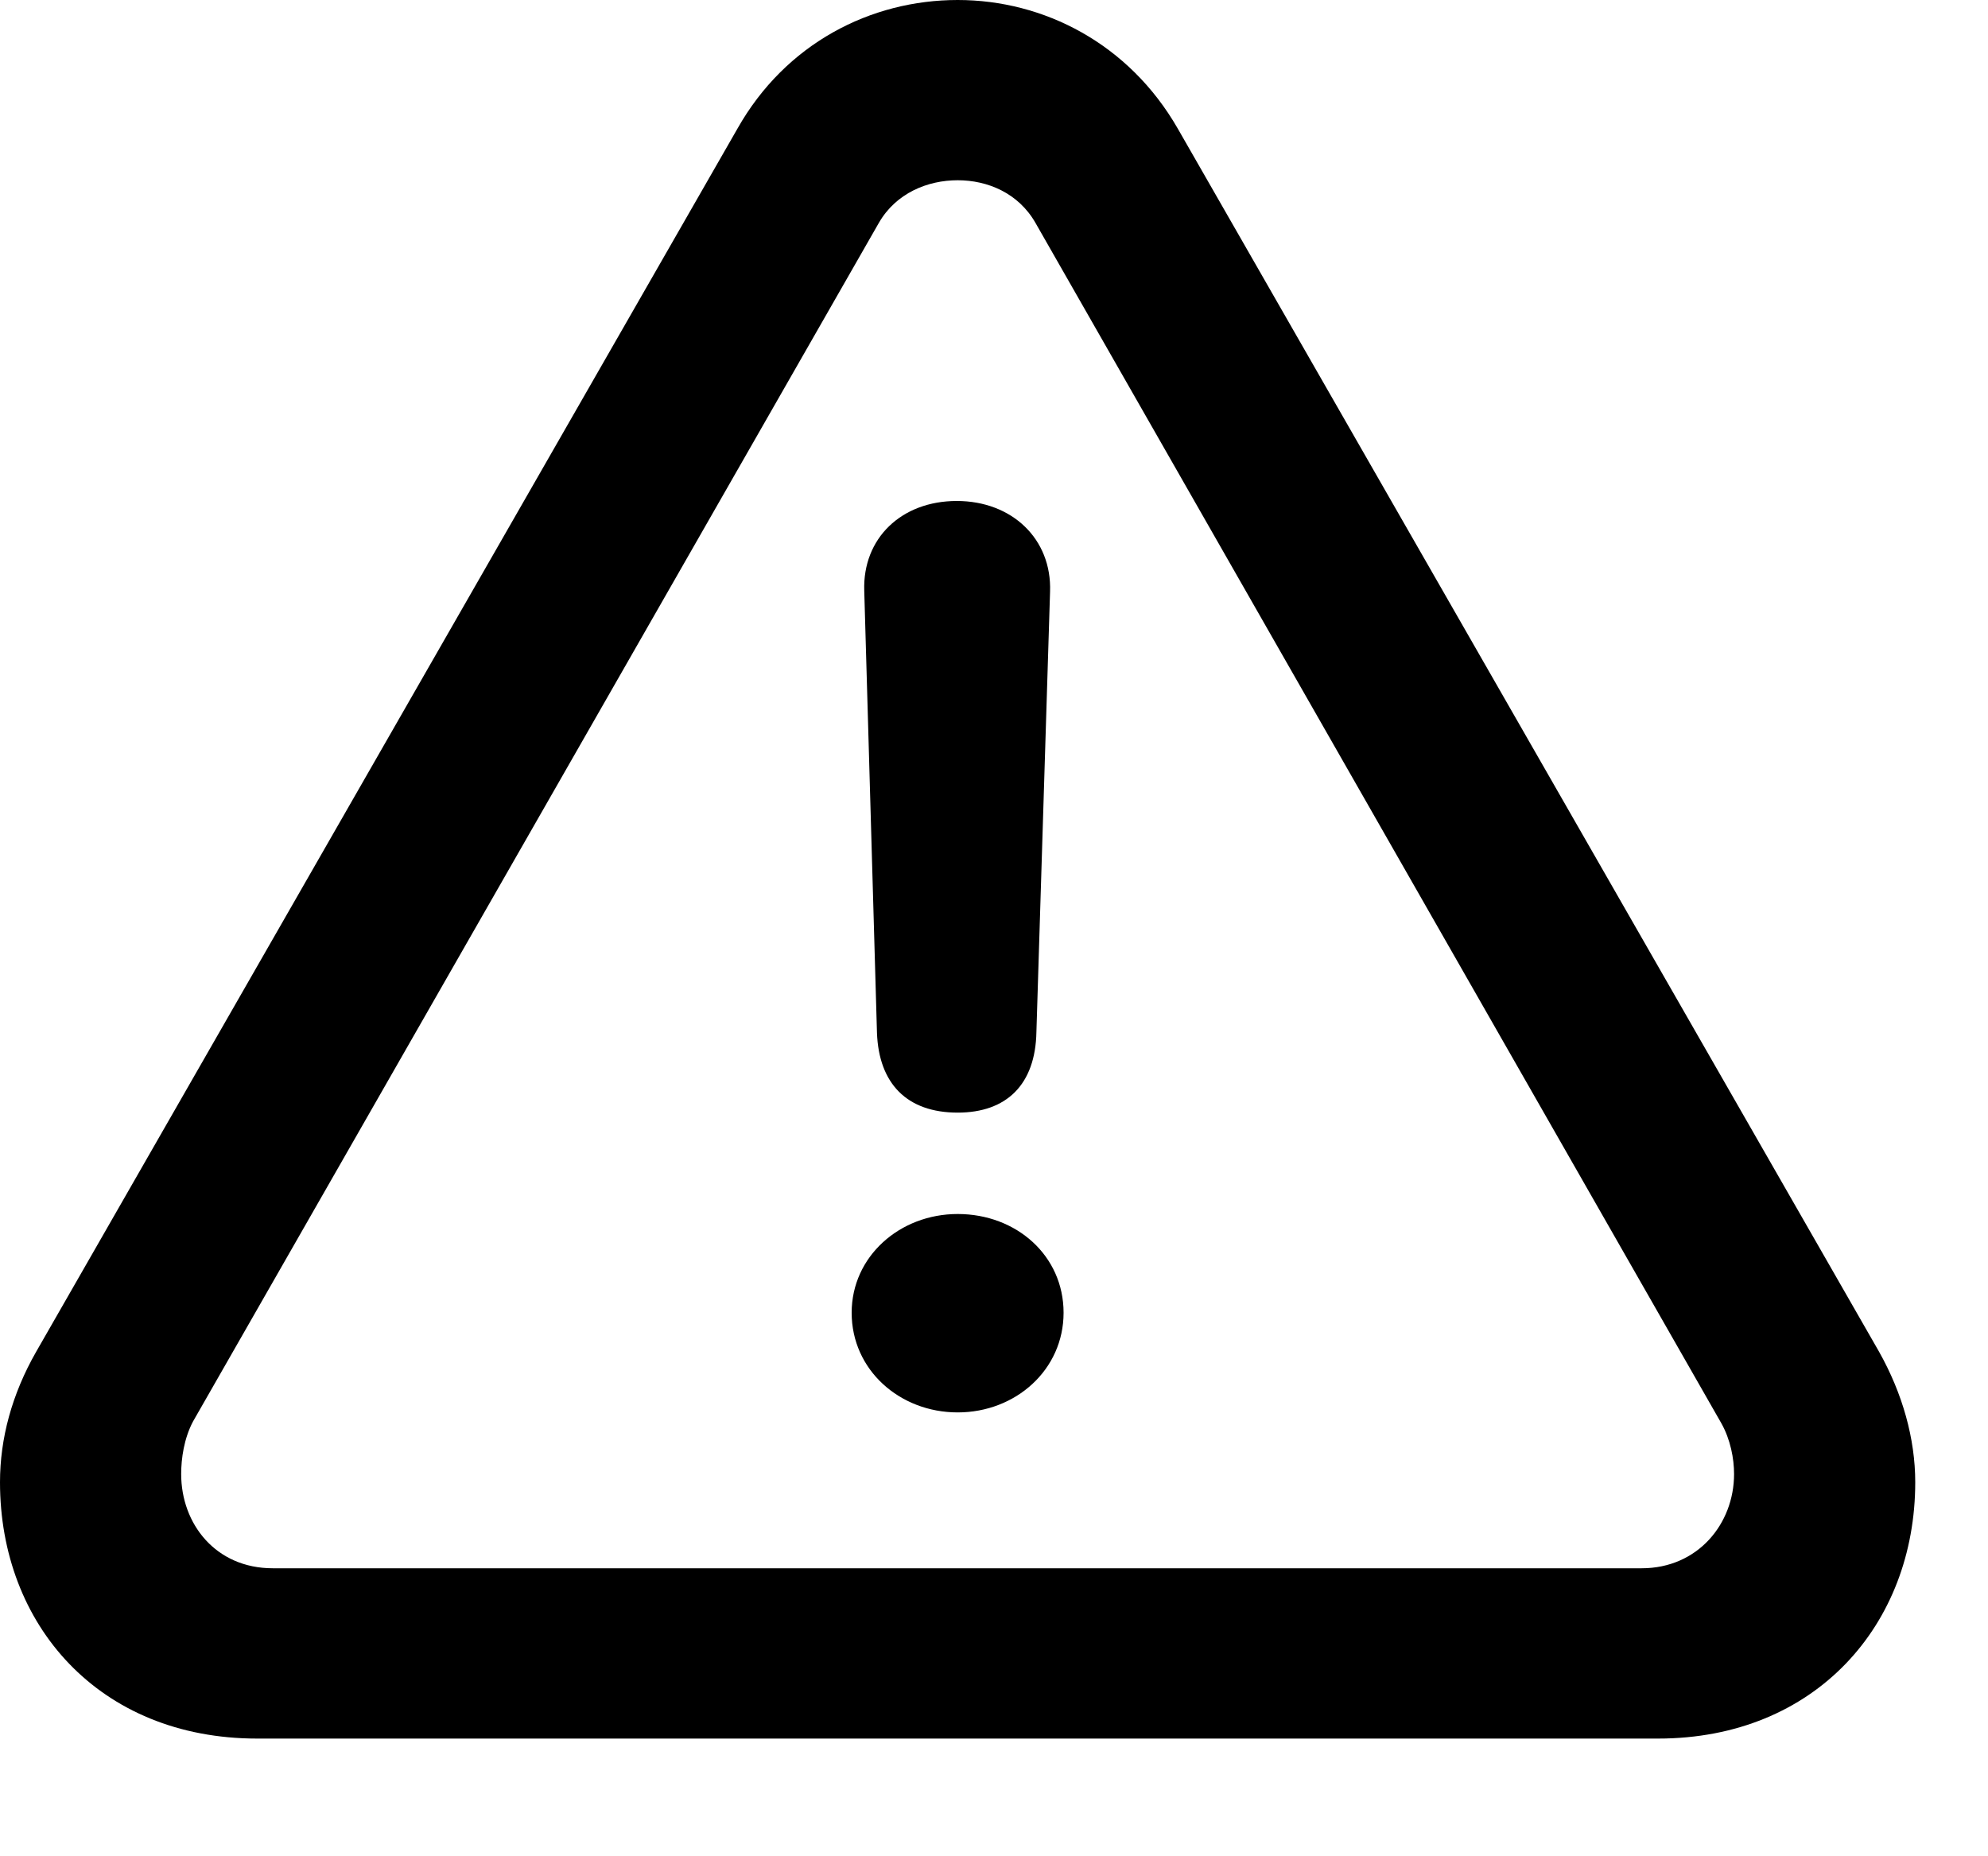
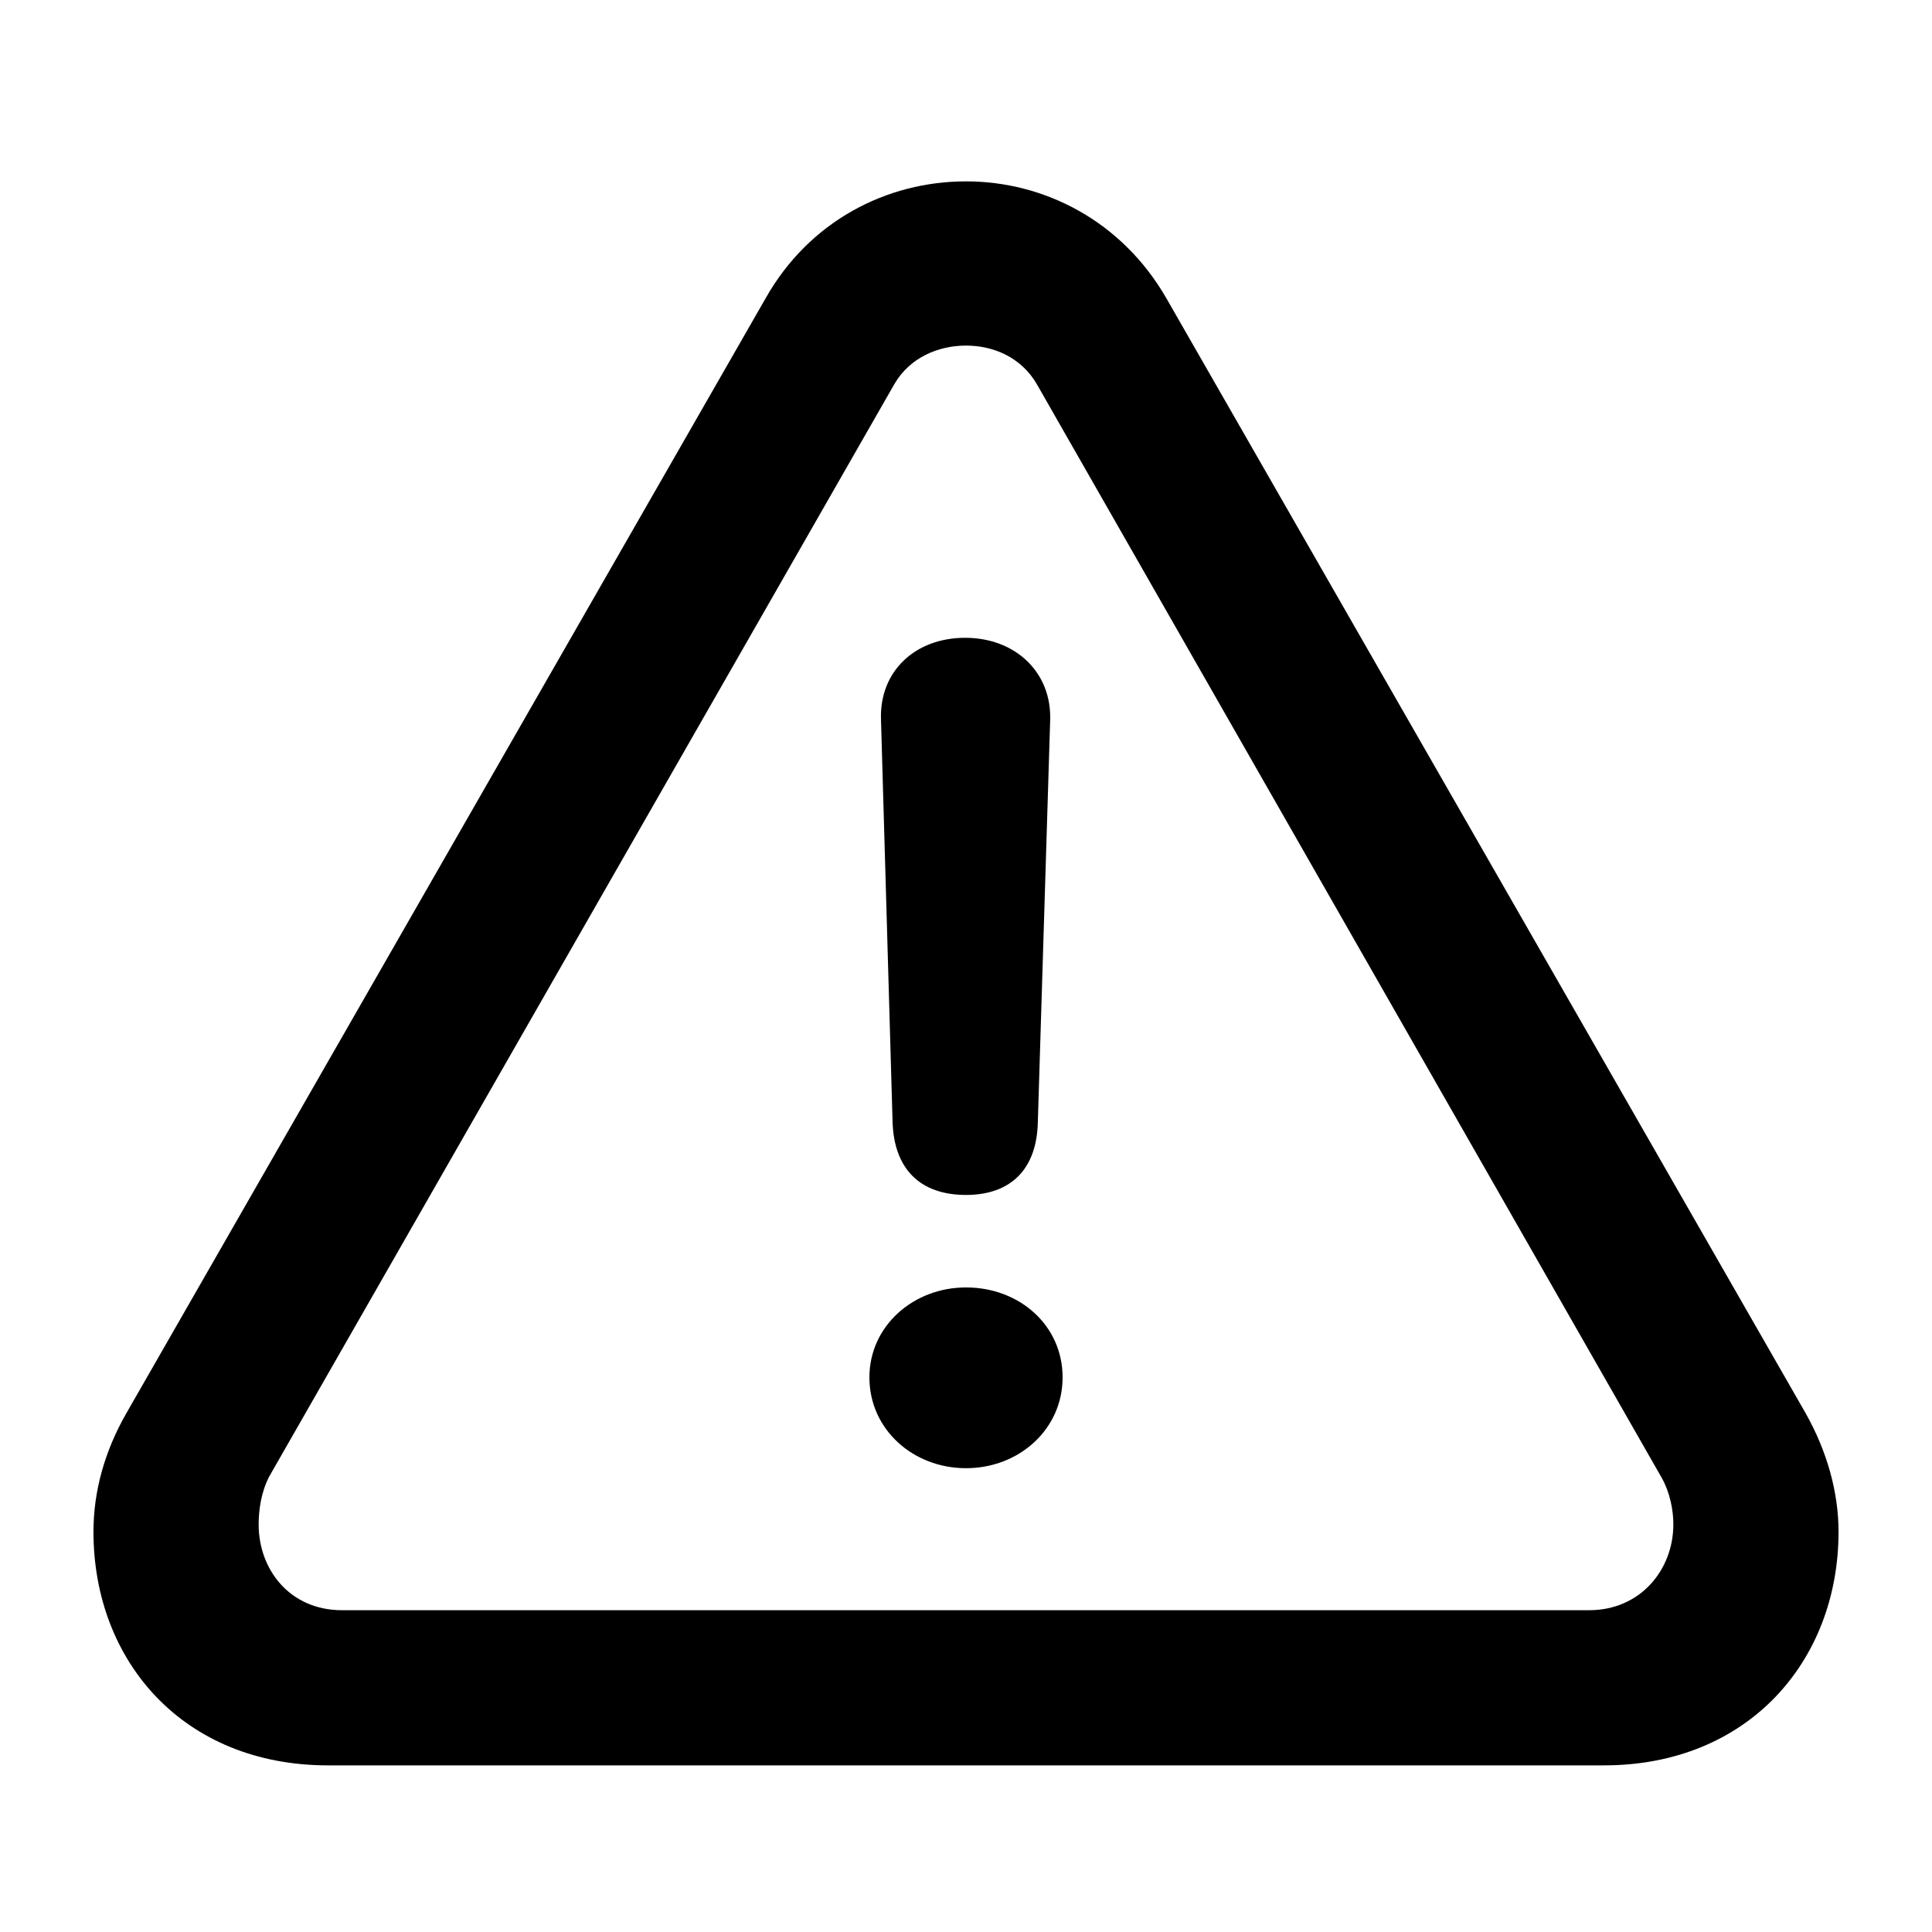
- <svg xmlns="http://www.w3.org/2000/svg" width="15" height="14" viewBox="0 0 15 14">
-   <path d="M1.941 13.118C0.745 13.118 0 12.257 0 11.184C0 10.855 0.089 10.521 0.273 10.199L5.564 0.971C5.927 0.328 6.569 0 7.226 0C7.875 0 8.518 0.328 8.887 0.971L14.178 10.199C14.355 10.514 14.451 10.855 14.451 11.184C14.451 12.257 13.699 13.118 12.51 13.118H1.941ZM2.058 11.833H12.387C12.81 11.833 13.084 11.498 13.084 11.122C13.084 11.006 13.057 10.862 12.988 10.739L7.813 1.682C7.684 1.456 7.451 1.36 7.226 1.36C7 1.36 6.761 1.456 6.631 1.682L1.456 10.726C1.388 10.855 1.367 11.006 1.367 11.122C1.367 11.498 1.627 11.833 2.058 11.833ZM7.226 8.395C6.843 8.395 6.631 8.176 6.617 7.793L6.521 4.457C6.508 4.061 6.802 3.78 7.219 3.78C7.636 3.78 7.937 4.067 7.923 4.464L7.82 7.786C7.813 8.183 7.595 8.395 7.226 8.395ZM7.226 10.657C6.788 10.657 6.426 10.336 6.426 9.905C6.426 9.481 6.788 9.16 7.226 9.16C7.67 9.16 8.025 9.475 8.025 9.905C8.025 10.336 7.663 10.657 7.226 10.657Z" stroke="none" fill="currentColor" />
+ <svg xmlns="http://www.w3.org/2000/svg" width="16" height="16" viewBox="0 0 16 16" fill="none">
+   <path d="M2.716 14.62C1.52 14.62 0.774 13.759 0.774 12.685C0.774 12.357 0.863 12.023 1.048 11.701L6.339 2.473C6.701 1.83 7.344 1.502 8 1.502C8.649 1.502 9.292 1.83 9.661 2.473L14.952 11.701C15.13 12.016 15.226 12.357 15.226 12.685C15.226 13.759 14.474 14.62 13.284 14.62H2.716ZM2.832 13.335H13.161C13.585 13.335 13.858 13 13.858 12.624C13.858 12.508 13.831 12.364 13.763 12.241L8.588 3.184C8.458 2.958 8.226 2.862 8 2.862C7.774 2.862 7.535 2.958 7.405 3.184L2.23 12.227C2.162 12.357 2.142 12.508 2.142 12.624C2.142 13 2.401 13.335 2.832 13.335ZM8 9.896C7.617 9.896 7.405 9.678 7.392 9.295L7.296 5.959C7.282 5.562 7.576 5.282 7.993 5.282C8.41 5.282 8.711 5.569 8.697 5.966L8.595 9.288C8.588 9.685 8.369 9.896 8 9.896ZM8 12.159C7.562 12.159 7.2 11.838 7.2 11.407C7.2 10.983 7.562 10.662 8 10.662C8.444 10.662 8.8 10.977 8.8 11.407C8.8 11.838 8.438 12.159 8 12.159Z" fill="currentColor" />
</svg>
